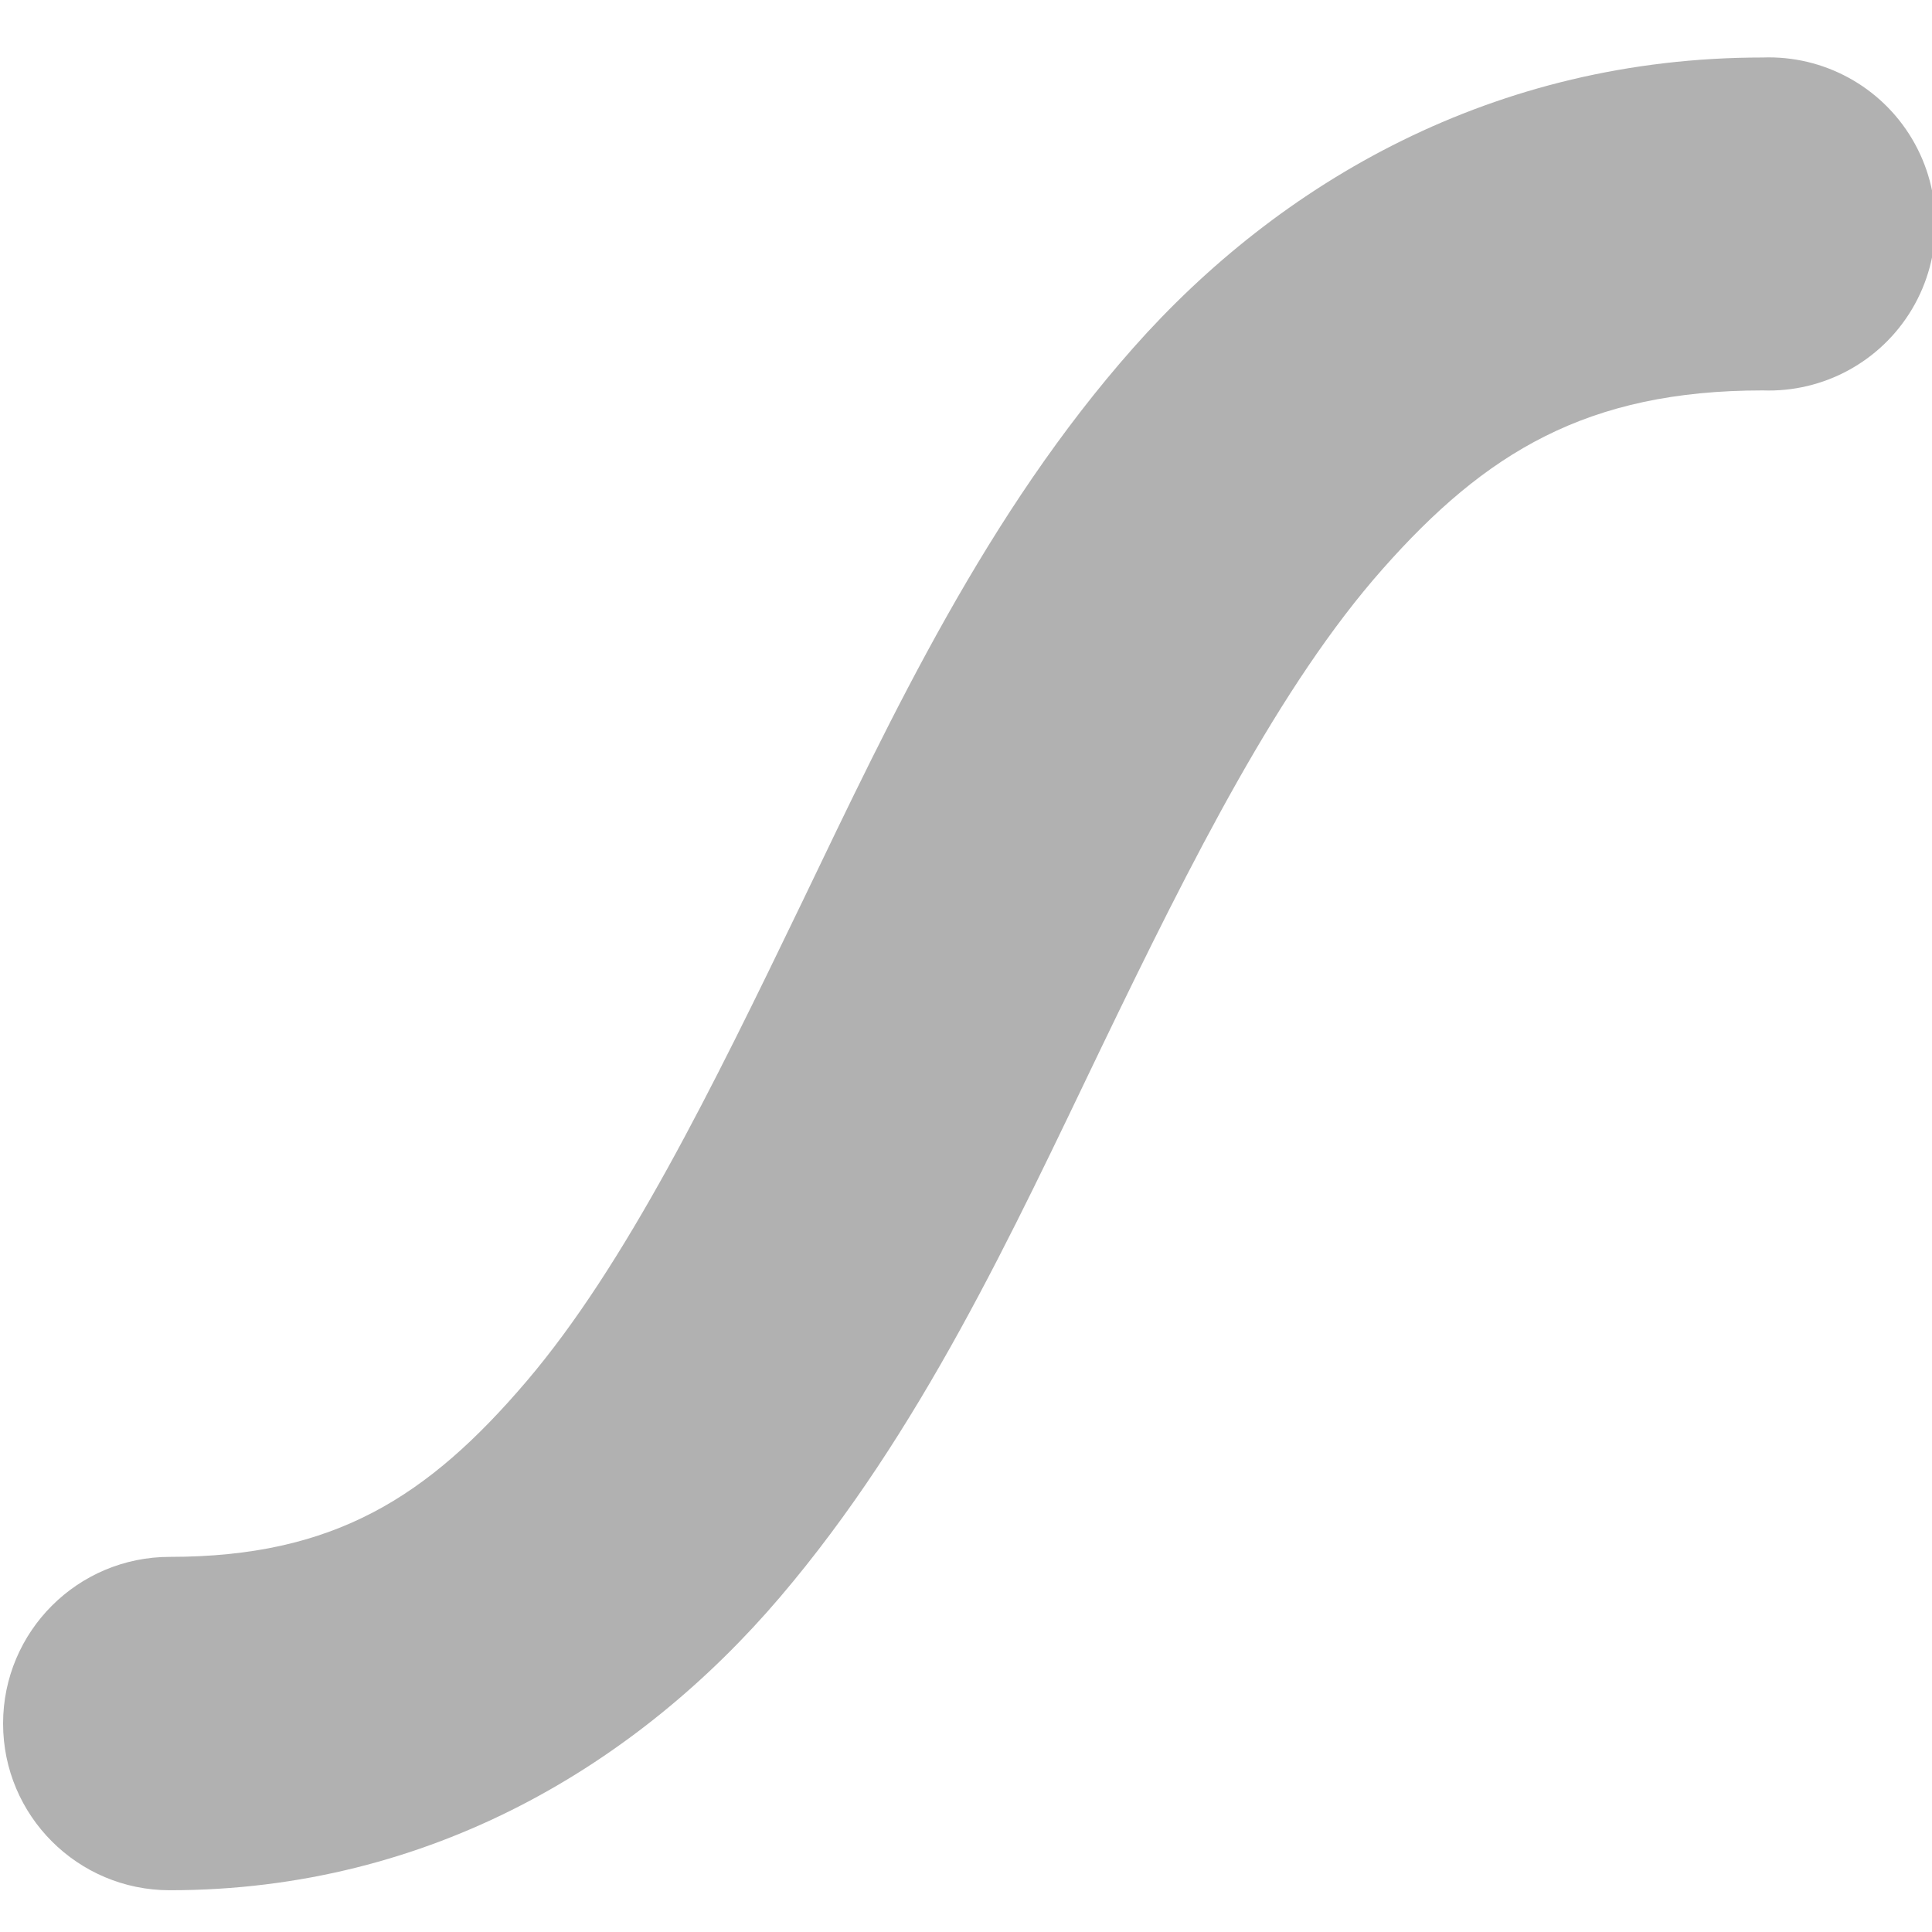
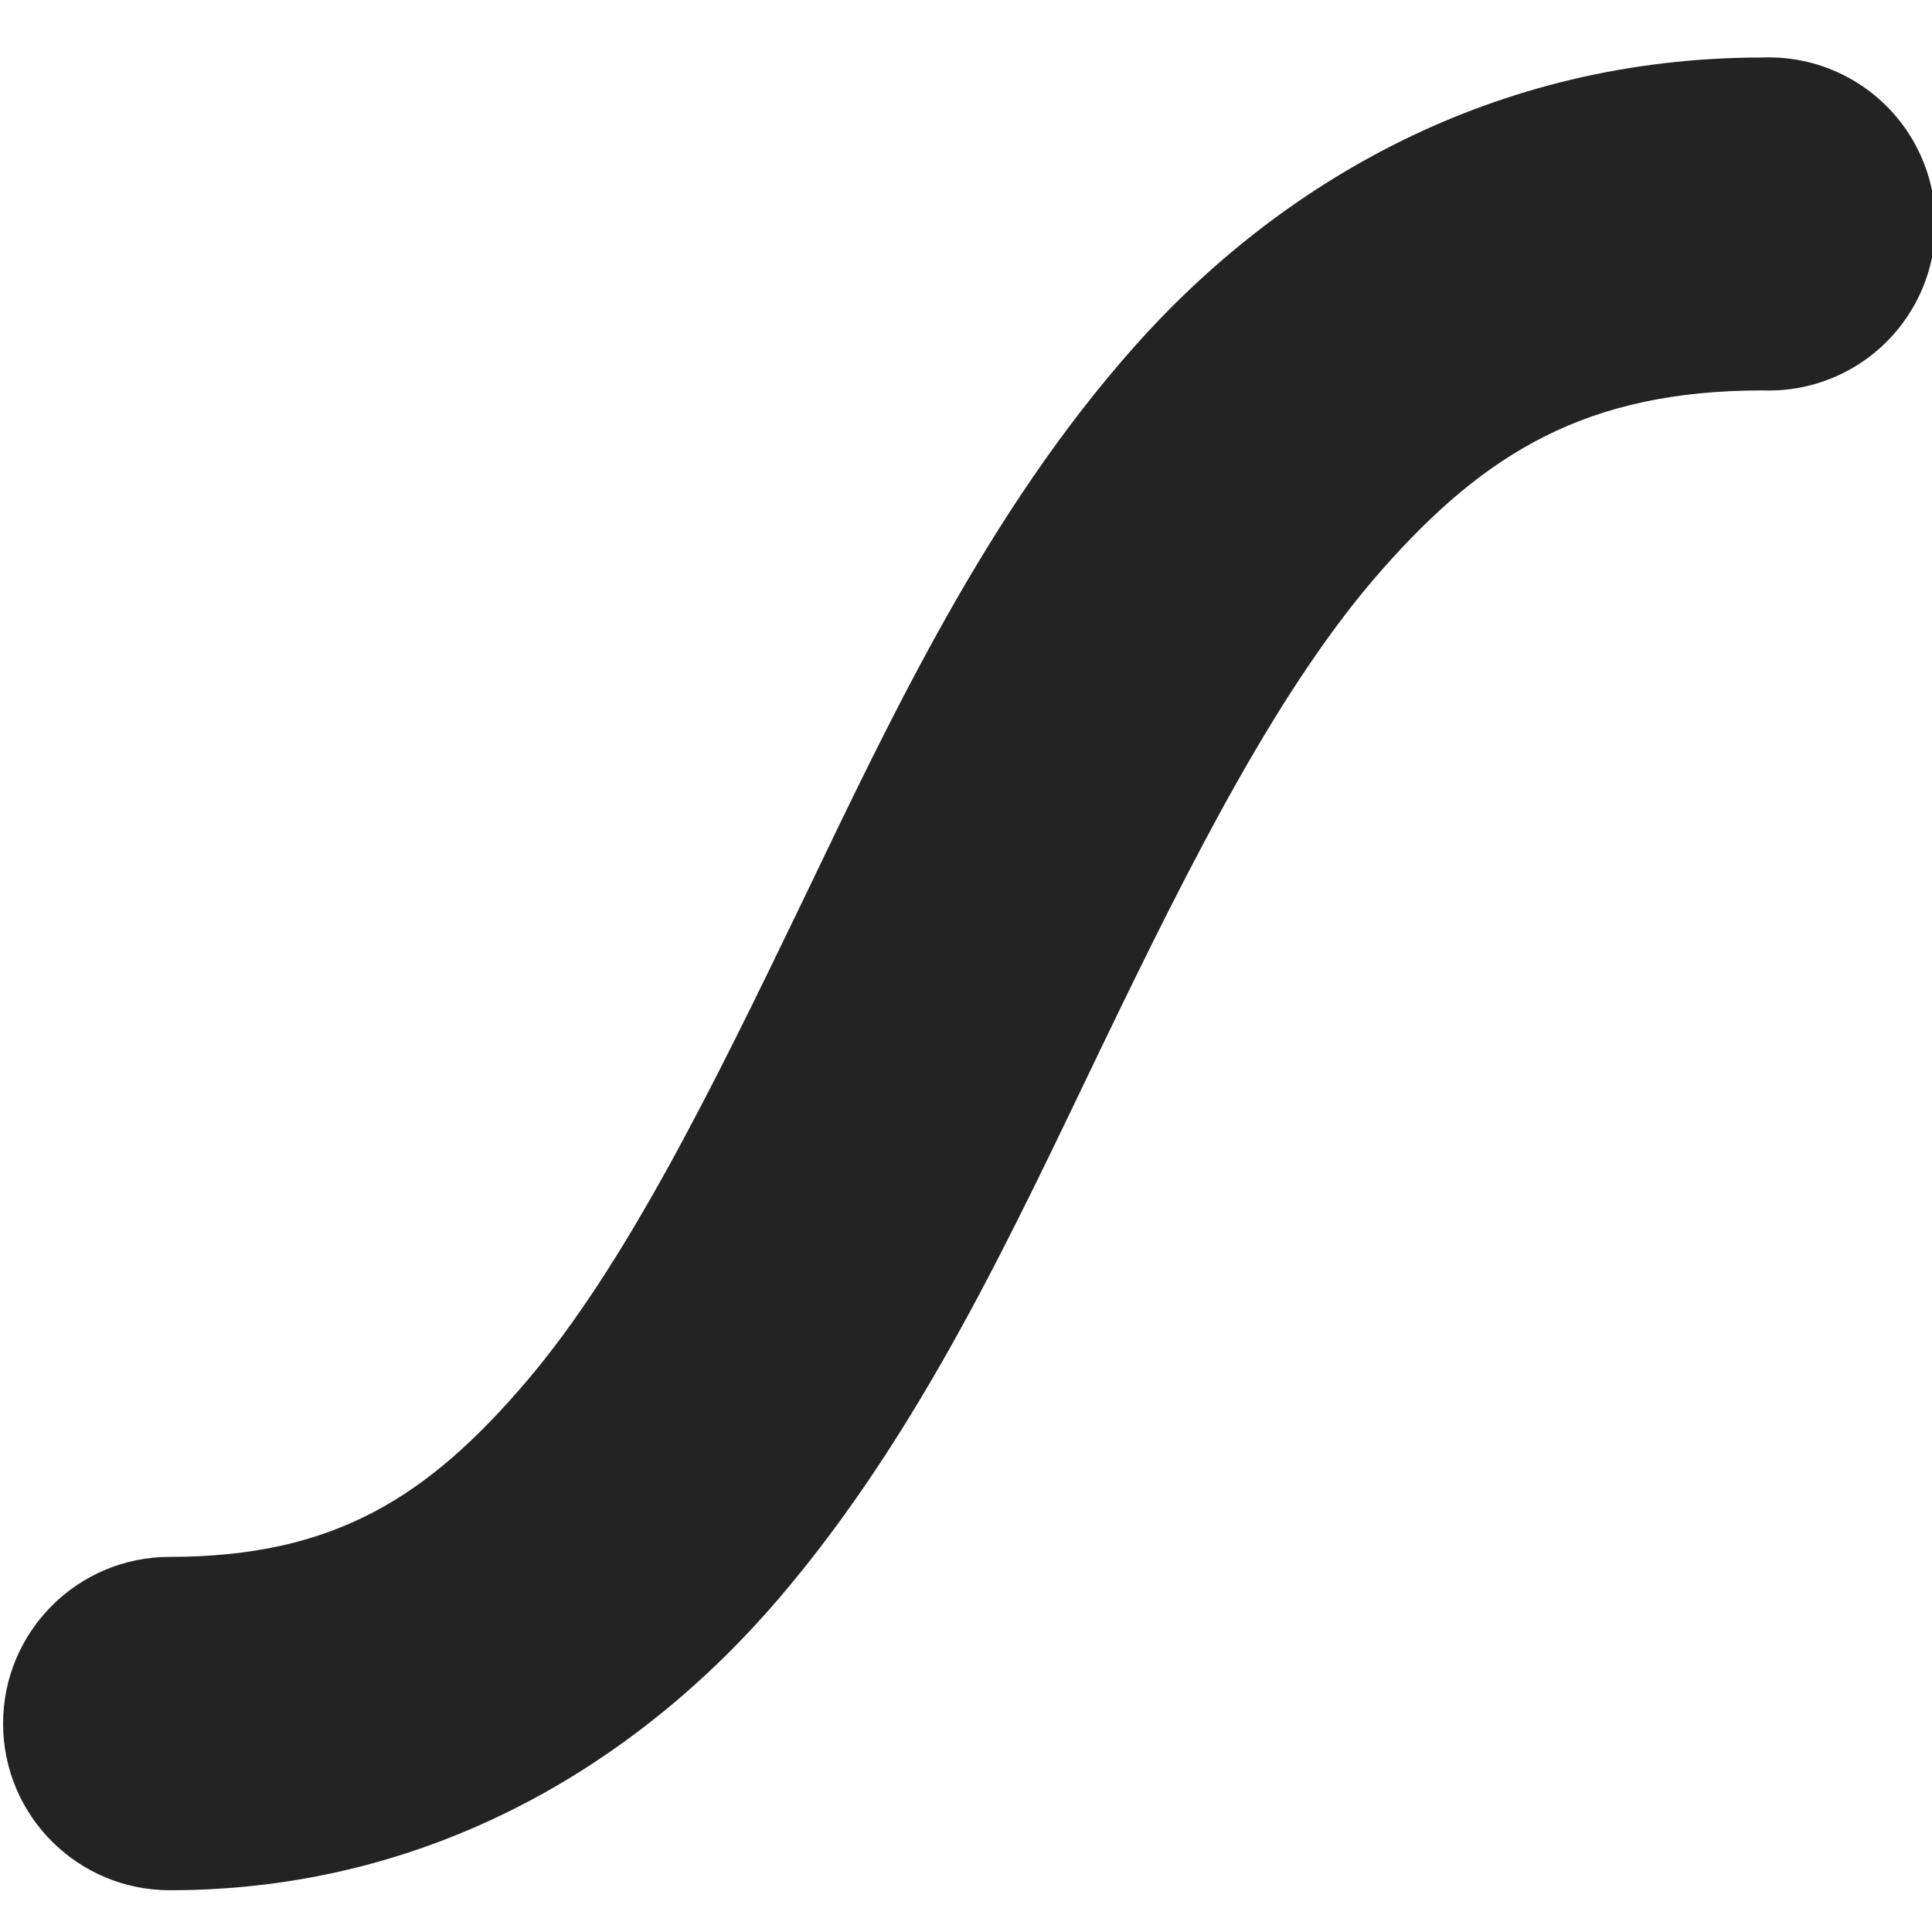
<svg xmlns="http://www.w3.org/2000/svg" width="32" height="32" viewBox="0 0 8.467 8.467" version="1.1" id="svg8">
  <defs id="defs2" />
-   <path style="color:#000000;font-style:normal;font-variant:normal;font-weight:normal;font-stretch:normal;font-size:medium;line-height:normal;font-family:sans-serif;font-variant-ligatures:normal;font-variant-position:normal;font-variant-caps:normal;font-variant-numeric:normal;font-variant-alternates:normal;font-feature-settings:normal;text-indent:0;text-align:start;text-decoration:none;text-decoration-line:none;text-decoration-style:solid;text-decoration-color:#000000;letter-spacing:normal;word-spacing:normal;text-transform:none;writing-mode:lr-tb;direction:ltr;text-orientation:mixed;dominant-baseline:auto;baseline-shift:baseline;text-anchor:start;white-space:normal;shape-padding:0;clip-rule:nonzero;display:inline;overflow:visible;visibility:visible;opacity:1;isolation:auto;mix-blend-mode:normal;color-interpolation:sRGB;color-interpolation-filters:linearRGB;solid-color:#000000;solid-opacity:1;vector-effect:none;fill:#b1b1b1;fill-opacity:1;fill-rule:nonzero;stroke:none;stroke-width:1.459;stroke-linecap:round;stroke-linejoin:miter;stroke-miterlimit:4;stroke-dasharray:none;stroke-dashoffset:0;stroke-opacity:1;color-rendering:auto;image-rendering:auto;shape-rendering:auto;text-rendering:auto;enable-background:accumulate" d="m 7.725,0.252 c -1.18,0 -2.117,0.548 -2.758,1.272 C 4.325,2.249 3.912,3.128 3.516,3.952 3.119,4.775 2.741,5.544 2.308,6.053 1.875,6.561 1.465,6.823 0.744,6.823 a 0.73,0.73 0 1 0 0,1.461 C 1.892,8.284 2.801,7.724 3.418,7 4.035,6.276 4.436,5.403 4.83,4.584 5.225,3.765 5.61,3.001 6.06,2.493 6.509,1.985 6.954,1.711 7.725,1.711 a 0.73,0.73 0 1 0 0,-1.459 z" id="path1009" />
+   <path style="color:#000000;font-style:normal;font-variant:normal;font-weight:normal;font-stretch:normal;font-size:medium;line-height:normal;font-family:sans-serif;font-variant-ligatures:normal;font-variant-position:normal;font-variant-caps:normal;font-variant-numeric:normal;font-variant-alternates:normal;font-feature-settings:normal;text-indent:0;text-align:start;text-decoration:none;text-decoration-line:none;text-decoration-style:solid;text-decoration-color:#000000;letter-spacing:normal;word-spacing:normal;text-transform:none;writing-mode:lr-tb;direction:ltr;text-orientation:mixed;dominant-baseline:auto;baseline-shift:baseline;text-anchor:start;white-space:normal;shape-padding:0;clip-rule:nonzero;display:inline;overflow:visible;visibility:visible;opacity:1;isolation:auto;mix-blend-mode:normal;color-interpolation:sRGB;color-interpolation-filters:linearRGB;solid-color:#000000;solid-opacity:1;vector-effect:none;fill:#232323;fill-opacity:1;fill-rule:nonzero;stroke:none;stroke-width:1.459;stroke-linecap:round;stroke-linejoin:miter;stroke-miterlimit:4;stroke-dasharray:none;stroke-dashoffset:0;stroke-opacity:1;color-rendering:auto;image-rendering:auto;shape-rendering:auto;text-rendering:auto;enable-background:accumulate" d="m 7.725,0.252 c -1.18,0 -2.117,0.548 -2.758,1.272 C 4.325,2.249 3.912,3.128 3.516,3.952 3.119,4.775 2.741,5.544 2.308,6.053 1.875,6.561 1.465,6.823 0.744,6.823 a 0.73,0.73 0 1 0 0,1.461 C 1.892,8.284 2.801,7.724 3.418,7 4.035,6.276 4.436,5.403 4.83,4.584 5.225,3.765 5.61,3.001 6.06,2.493 6.509,1.985 6.954,1.711 7.725,1.711 a 0.73,0.73 0 1 0 0,-1.459 z" id="path1009" />
</svg>
